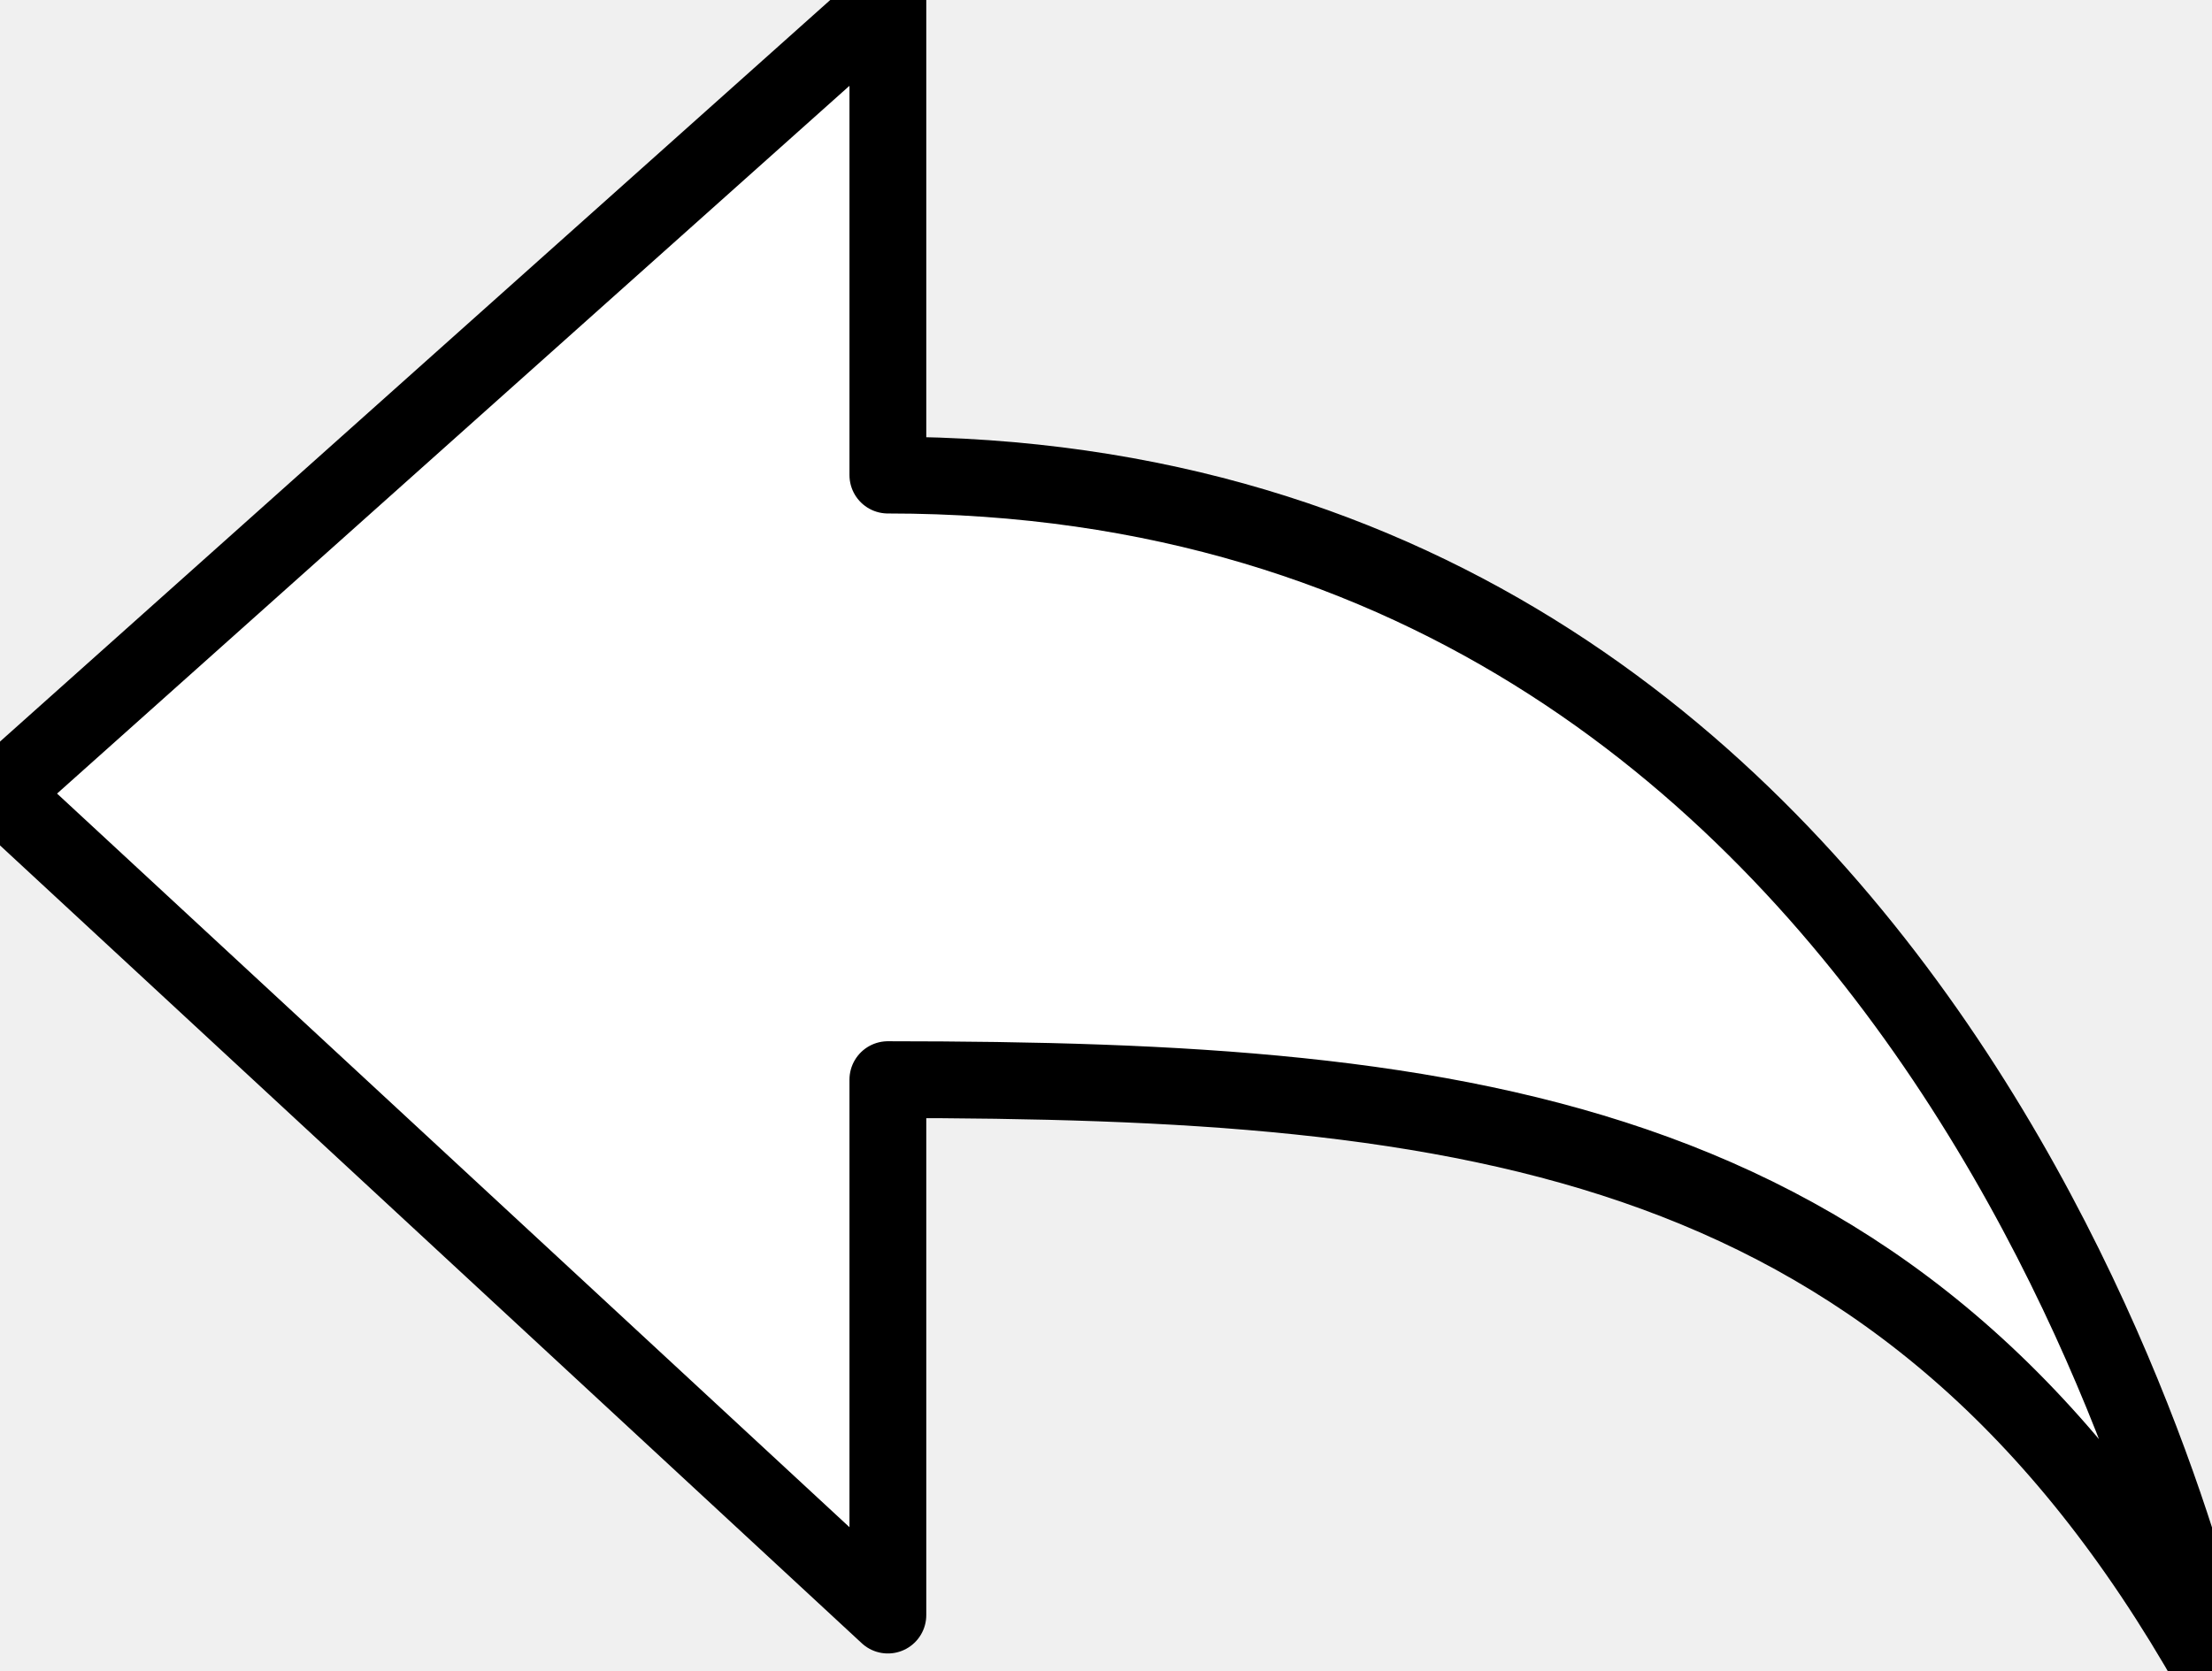
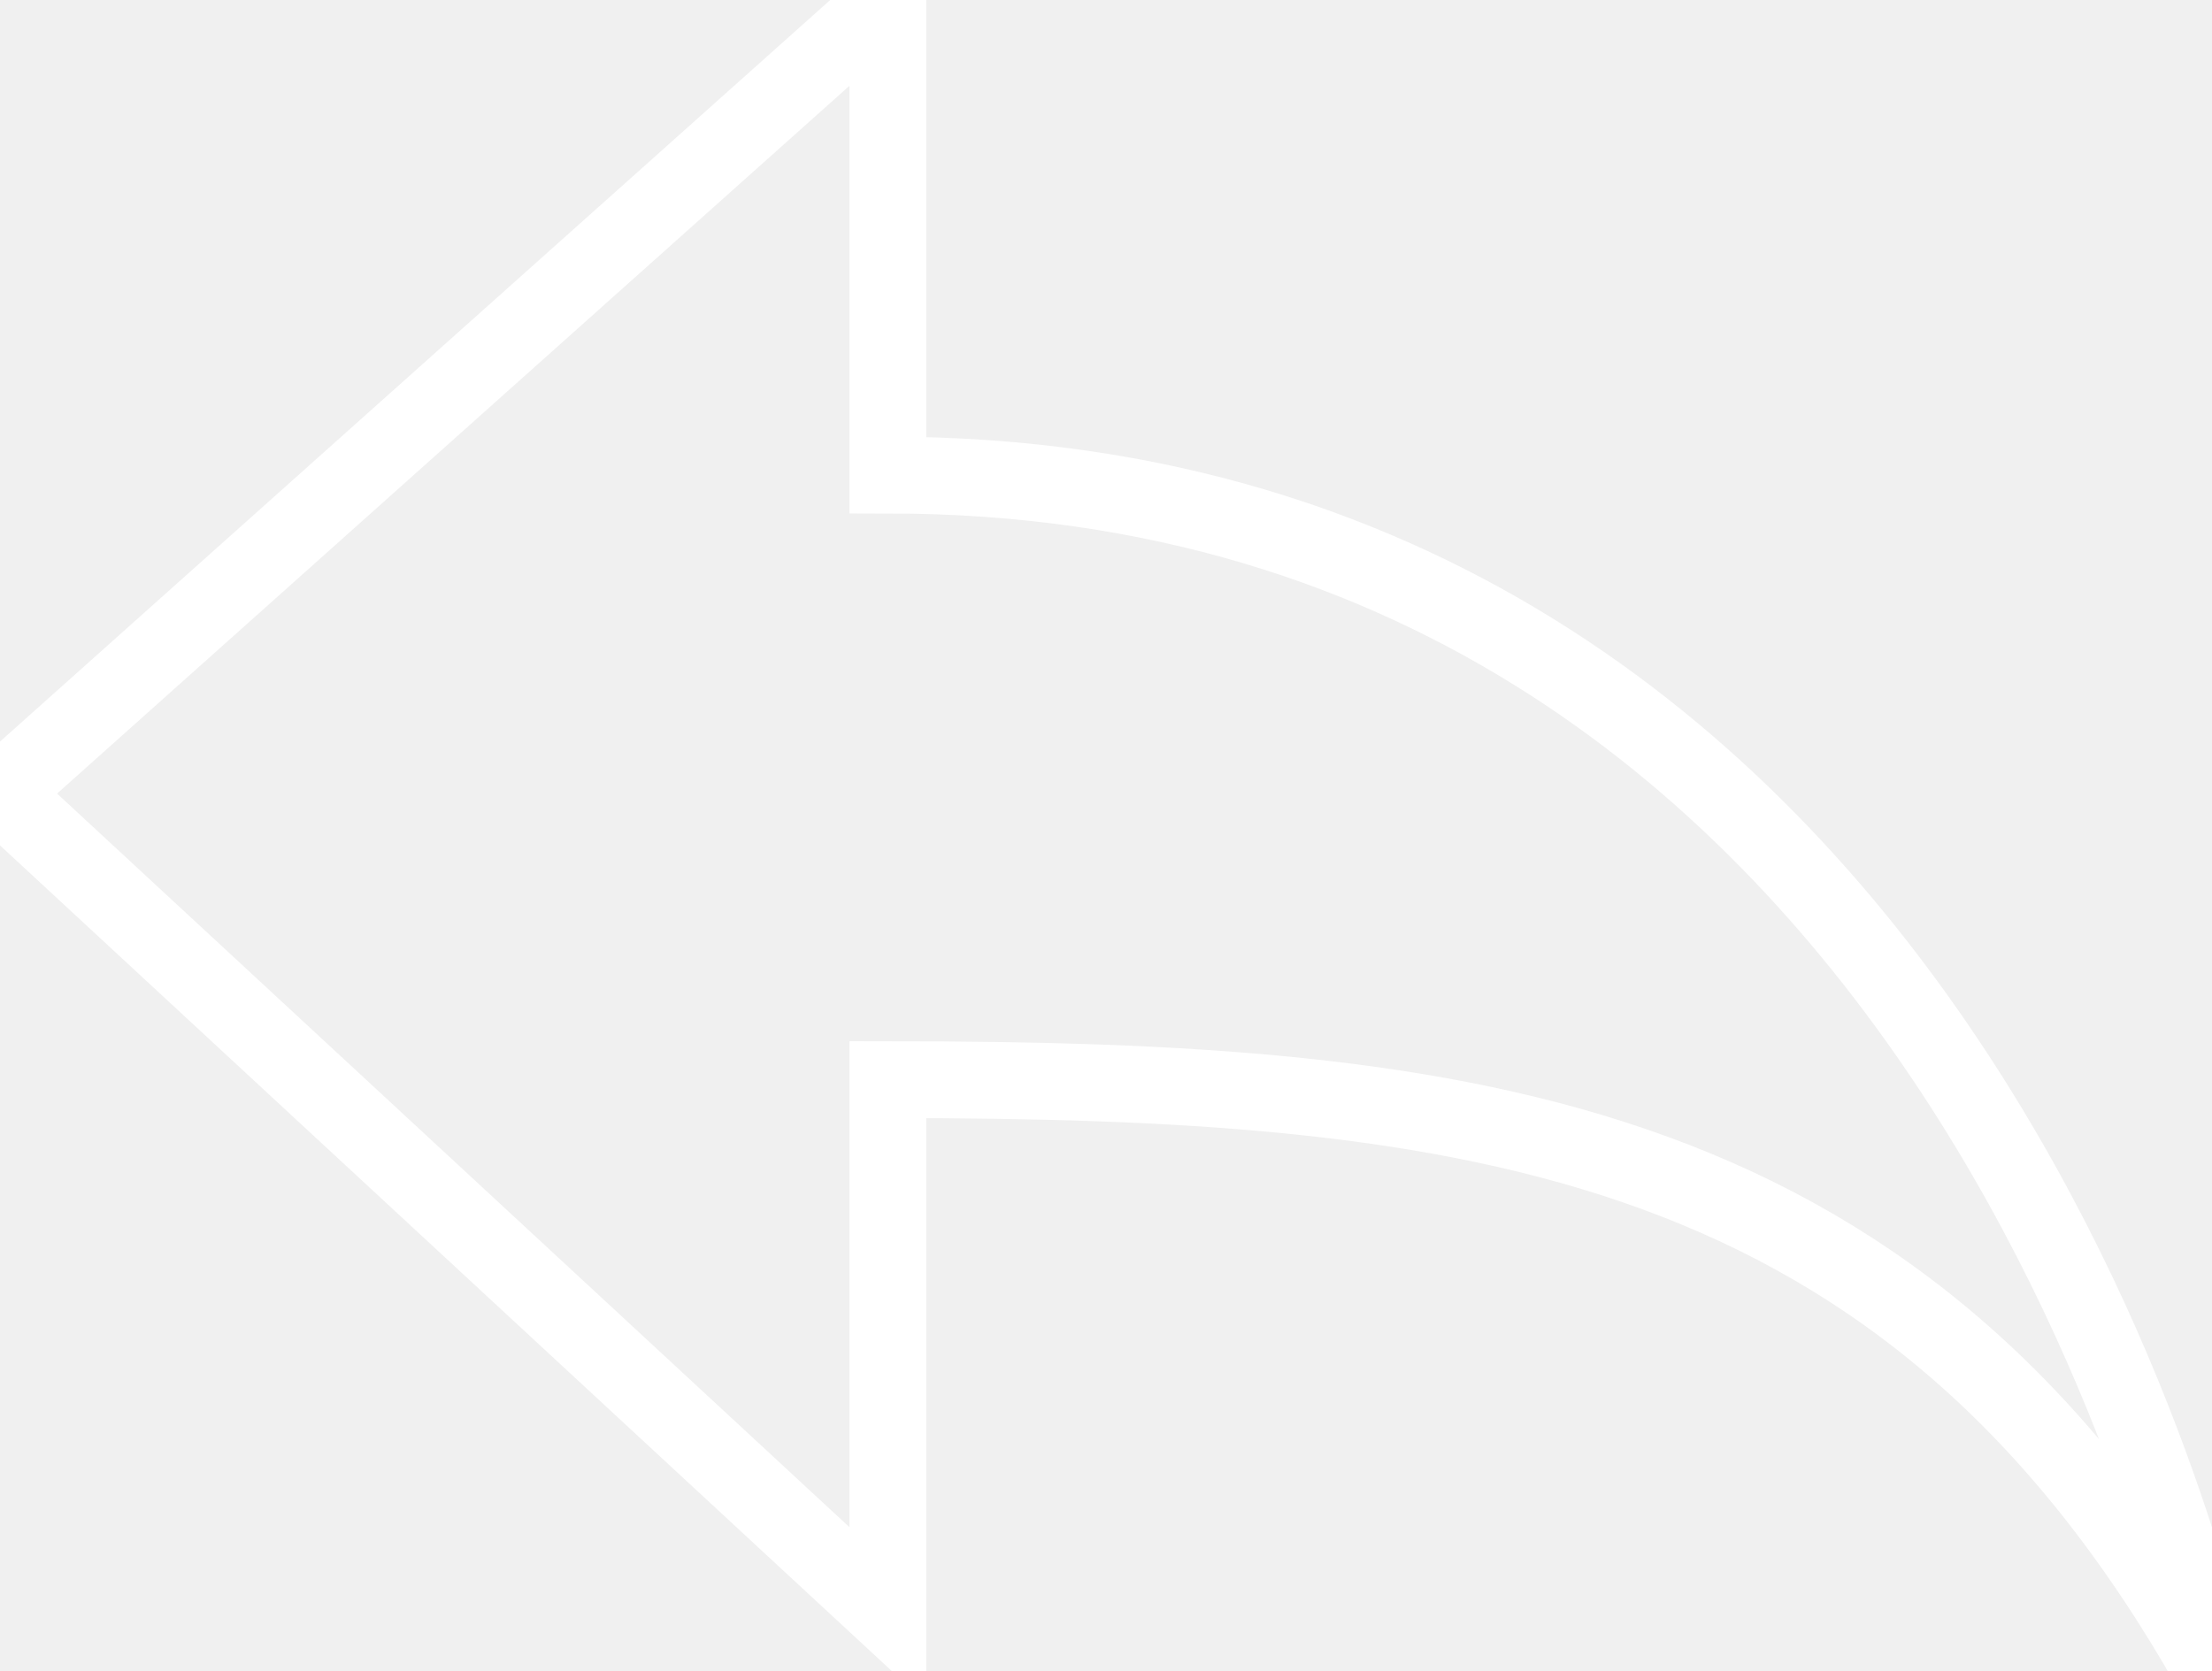
<svg xmlns="http://www.w3.org/2000/svg" version="1.1" id="Layer_1" x="0px" y="0px" width="28.8px" height="21.76px" viewBox="0 0 28.8 21.76" enable-background="new 0 0 28.8 21.76" xml:space="preserve">
-   <path fill="#FFFFFF" stroke="#000000" stroke-linecap="round" stroke-linejoin="round" stroke-miterlimit="10" d="M28.8,21.76  c0,0-3.199-15.573-17.24-15.573V0L0,10.328l11.56,10.705v-6.973C19.181,14.063,24.828,14.734,28.8,21.76z" />
+   <path fill="none" stroke="#FFFFFF" stroke-miterlimit="10" d="M28.8,21.76c0,0-3.199-15.573-17.24-15.573V0L0,10.328l11.56,10.705  V14.06C19.181,14.063,24.828,14.733,28.8,21.76z" />
</svg>
